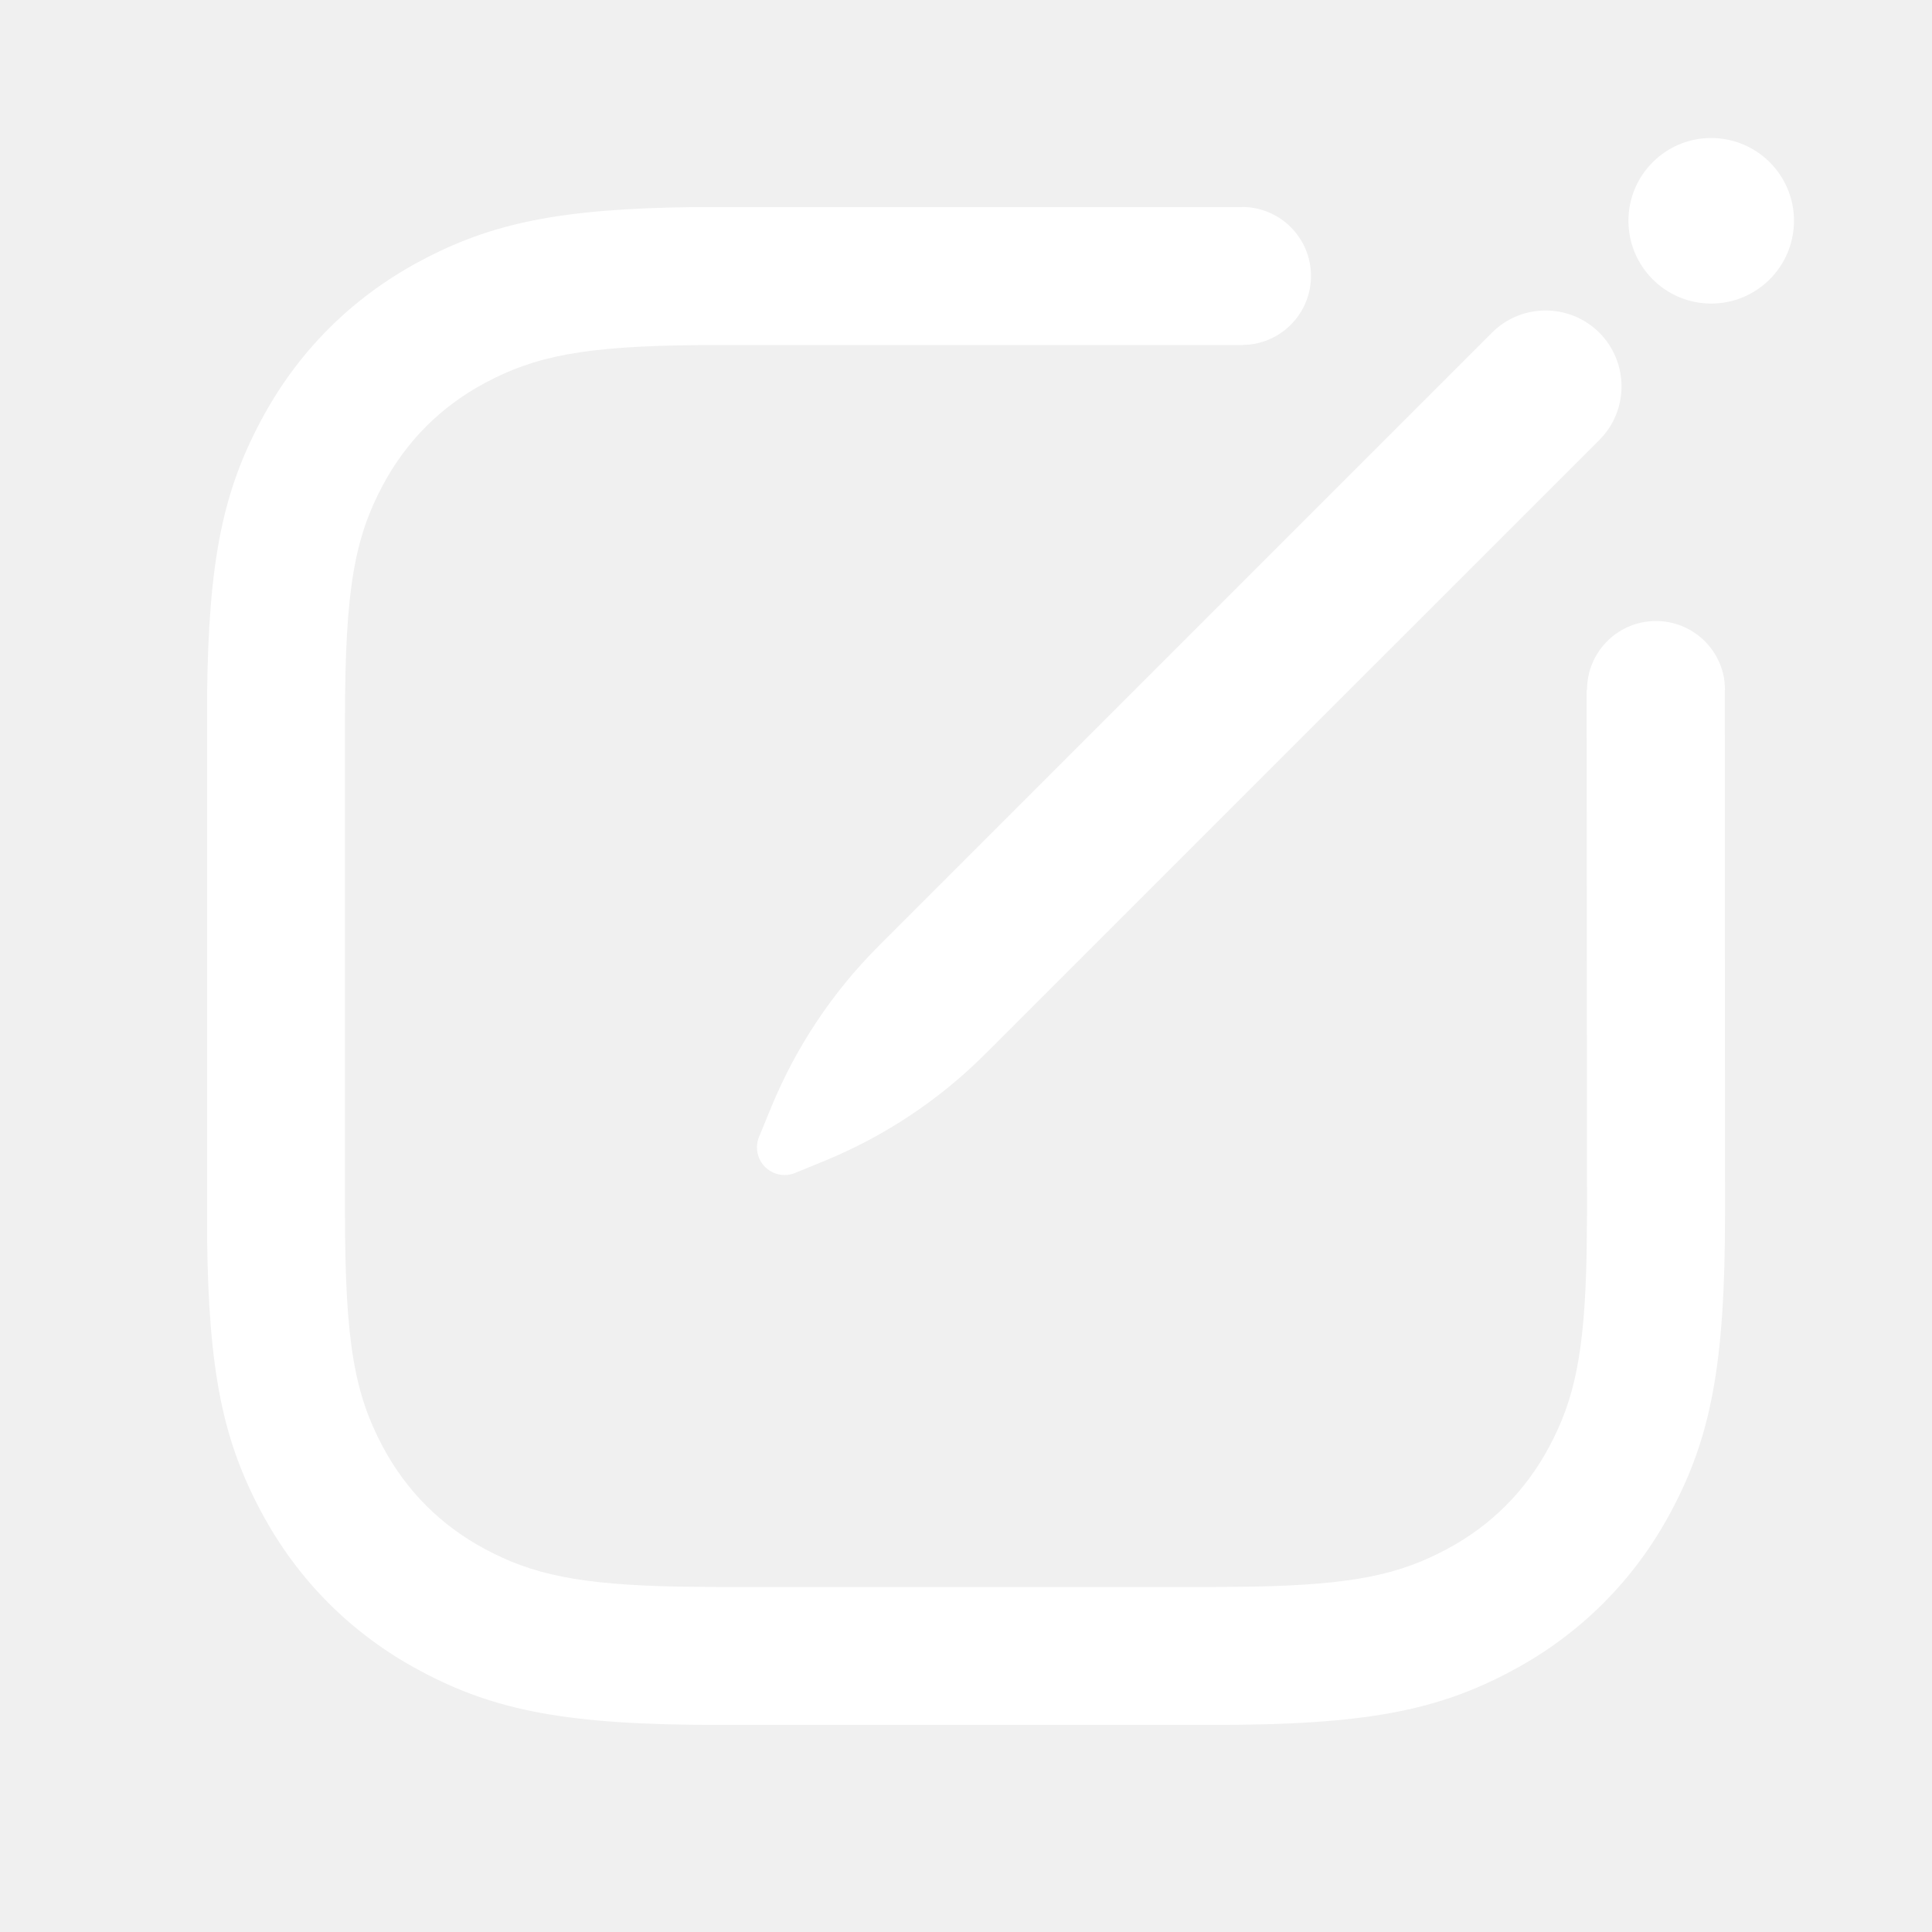
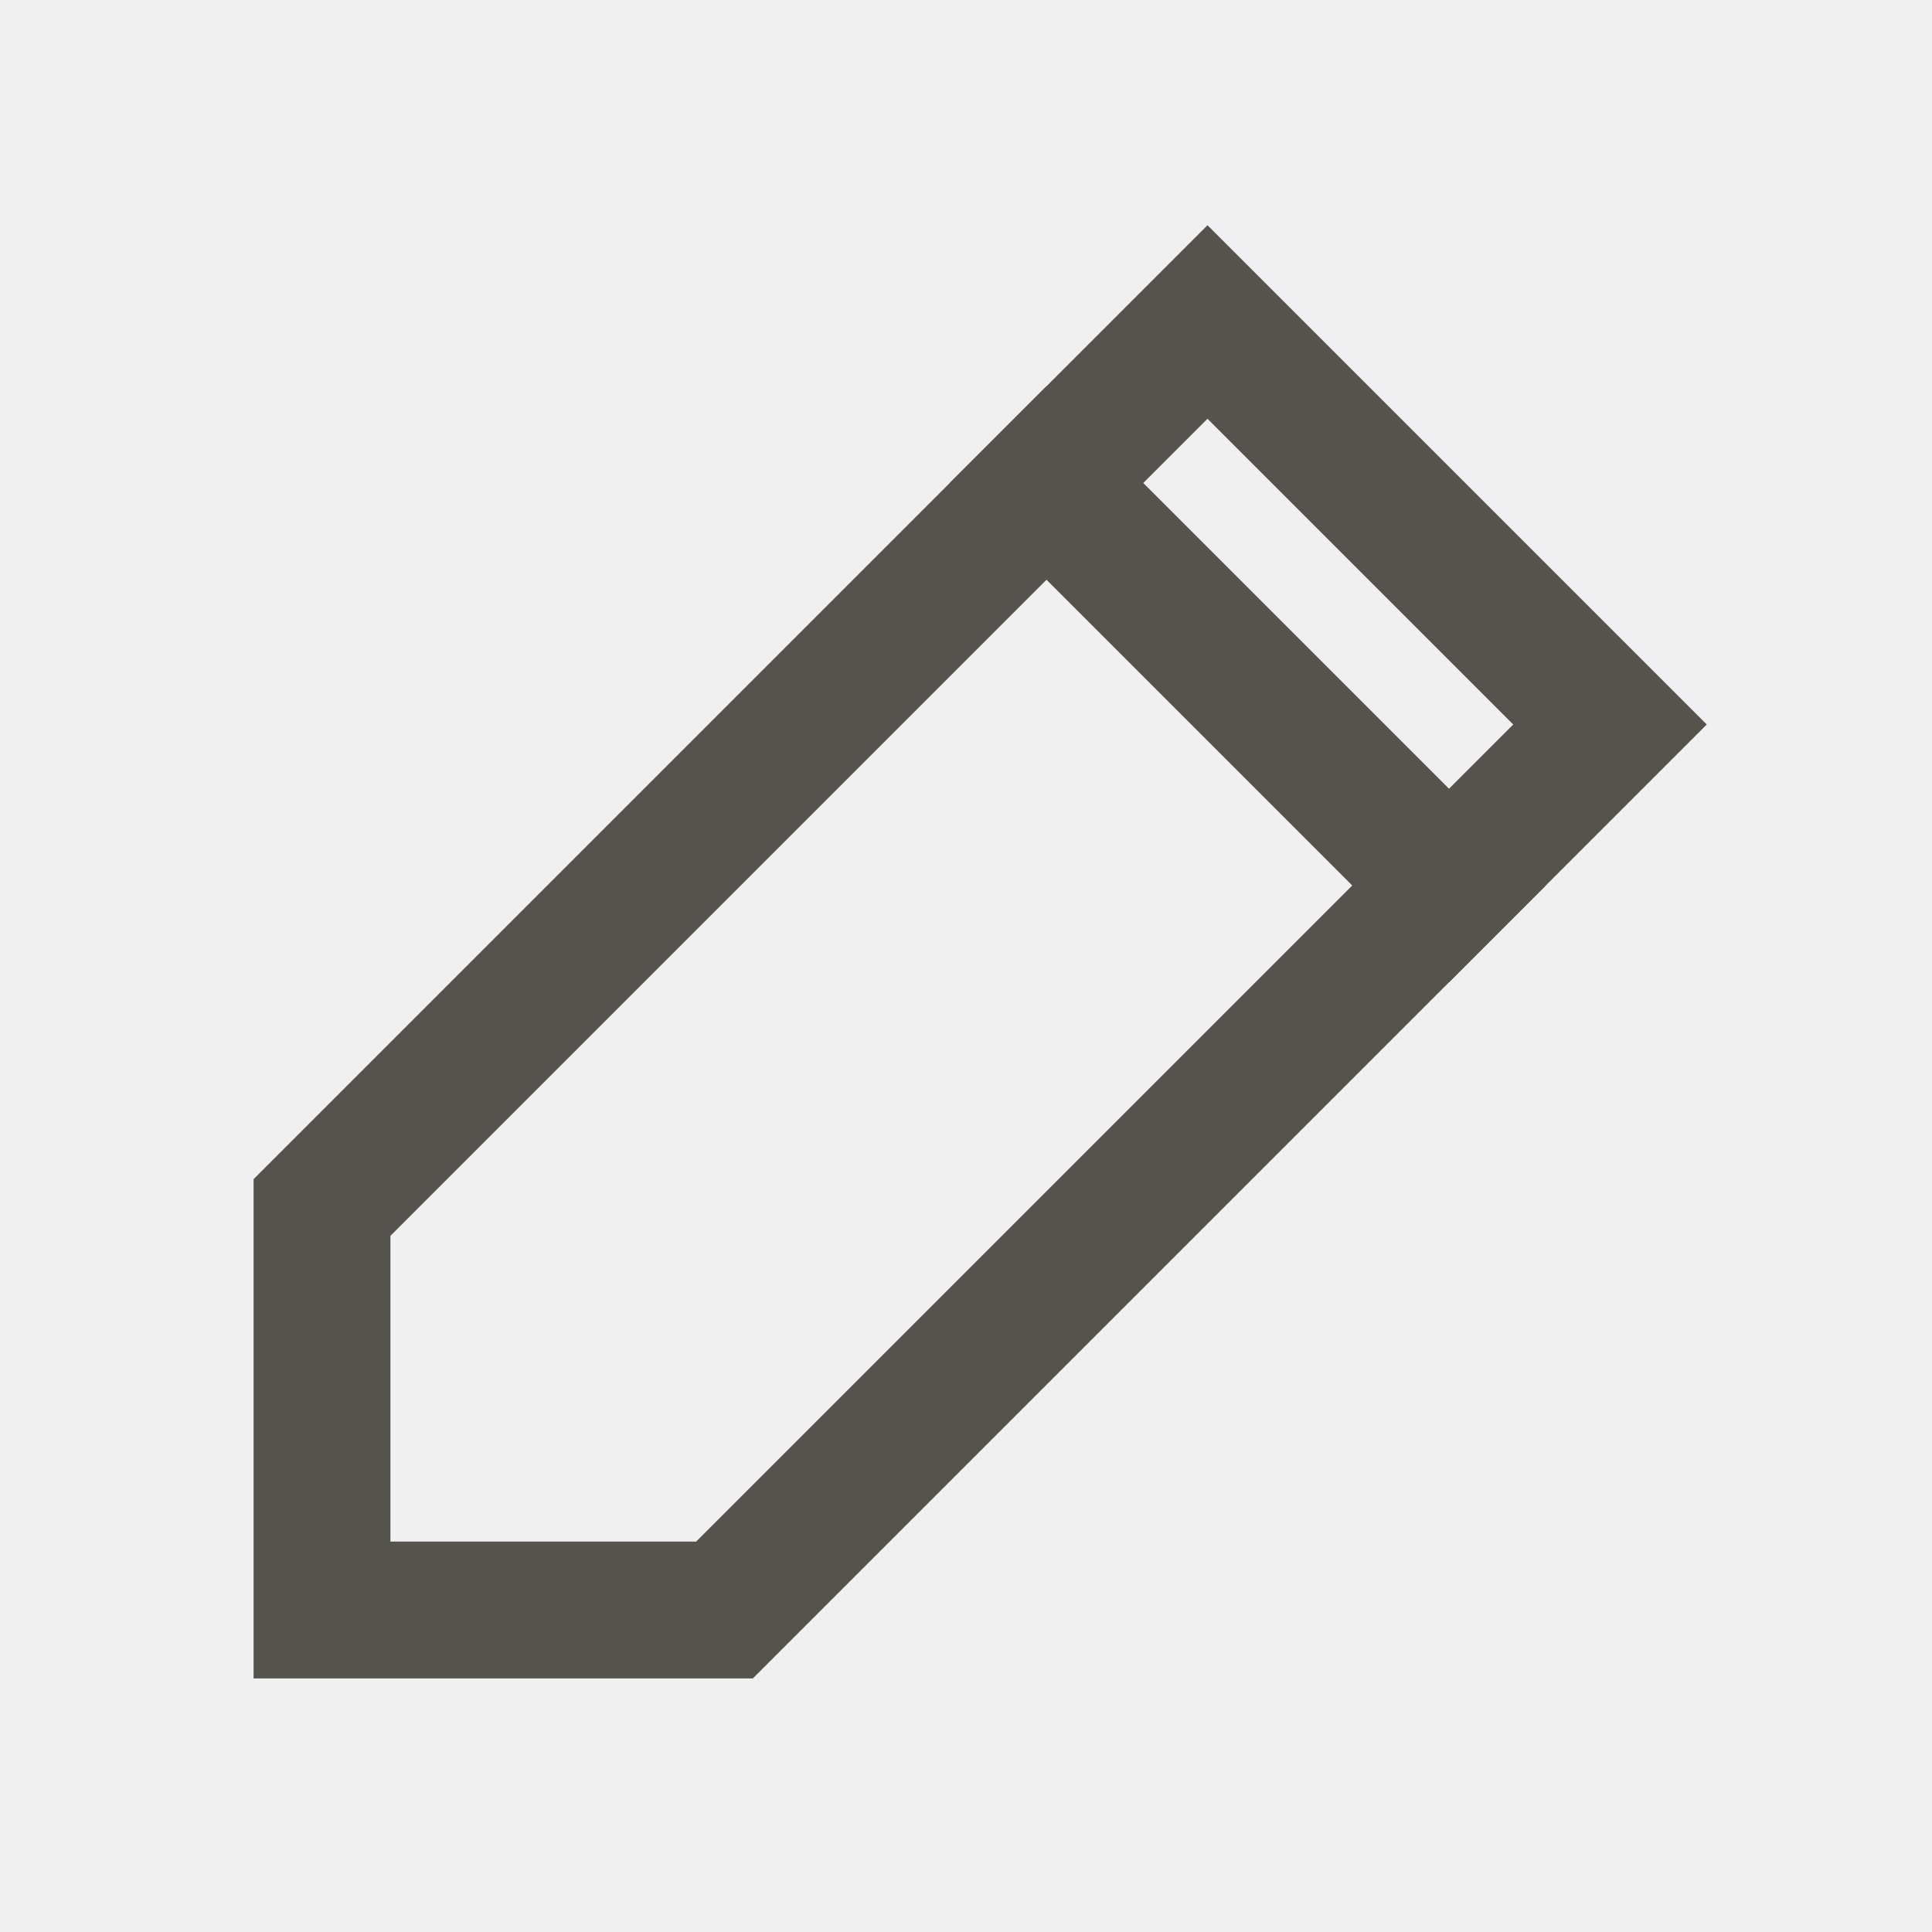
- <svg xmlns="http://www.w3.org/2000/svg" width="16" height="16" viewBox="0 0 16 16" fill="none">
-   <path d="M5.757 1.715L10.287 1.715L10.288 2.858L5.784 2.858C4.829 2.866 4.429 2.951 4.017 3.171C3.651 3.367 3.367 3.651 3.171 4.017C2.939 4.452 2.857 4.873 2.857 5.948V10.051C2.857 11.126 2.939 11.548 3.171 11.983C3.367 12.349 3.651 12.633 4.017 12.829C4.406 13.037 4.785 13.124 5.63 13.14L5.948 13.143H10.052L10.37 13.14C11.216 13.124 11.594 13.037 11.983 12.829C12.349 12.633 12.633 12.349 12.829 11.983C13.037 11.594 13.124 11.215 13.14 10.37L13.143 10.051L13.14 5.714L14.284 5.713L14.286 10.051C14.286 11.299 14.17 11.899 13.837 12.522C13.534 13.087 13.087 13.534 12.522 13.836C11.899 14.17 11.299 14.285 10.052 14.285H5.948C4.701 14.285 4.101 14.17 3.478 13.836C2.913 13.534 2.466 13.087 2.164 12.522C1.848 11.931 1.727 11.362 1.715 10.243V5.756C1.727 4.637 1.848 4.068 2.164 3.478C2.466 2.912 2.913 2.465 3.478 2.163C4.068 1.847 4.638 1.727 5.757 1.715ZM13.245 2.755C13.49 3.001 13.49 3.399 13.245 3.644L8.164 8.724C7.784 9.105 7.331 9.407 6.833 9.612L6.584 9.714C6.468 9.762 6.334 9.706 6.286 9.589C6.263 9.534 6.263 9.471 6.286 9.415L6.388 9.167C6.593 8.669 6.895 8.216 7.276 7.835L12.356 2.755C12.601 2.51 12.999 2.51 13.245 2.755ZM13.714 5.143C14.007 5.143 14.249 5.363 14.282 5.647L14.286 5.714H13.143C13.143 5.398 13.399 5.143 13.714 5.143ZM10.286 1.714C10.601 1.714 10.857 1.97 10.857 2.285C10.857 2.578 10.637 2.82 10.352 2.853L10.286 2.857V1.714ZM14.171 1.143C14.55 1.143 14.857 1.45 14.857 1.828C14.857 2.207 14.55 2.514 14.171 2.514C13.793 2.514 13.486 2.207 13.486 1.828C13.486 1.45 13.793 1.143 14.171 1.143Z" fill="white" />
+ <svg xmlns="http://www.w3.org/2000/svg" width="24" height="24" viewBox="0 0 24 24" fill="none" stroke="#55534E" stroke-width="1.7" stroke-linecap="square" stroke-linejoin="miter">
+   <path d="M4 20 L4 15 L15 4 L20 9 L9 20 Z" />
+   <path d="M13 6 L18 11" />
</svg>
